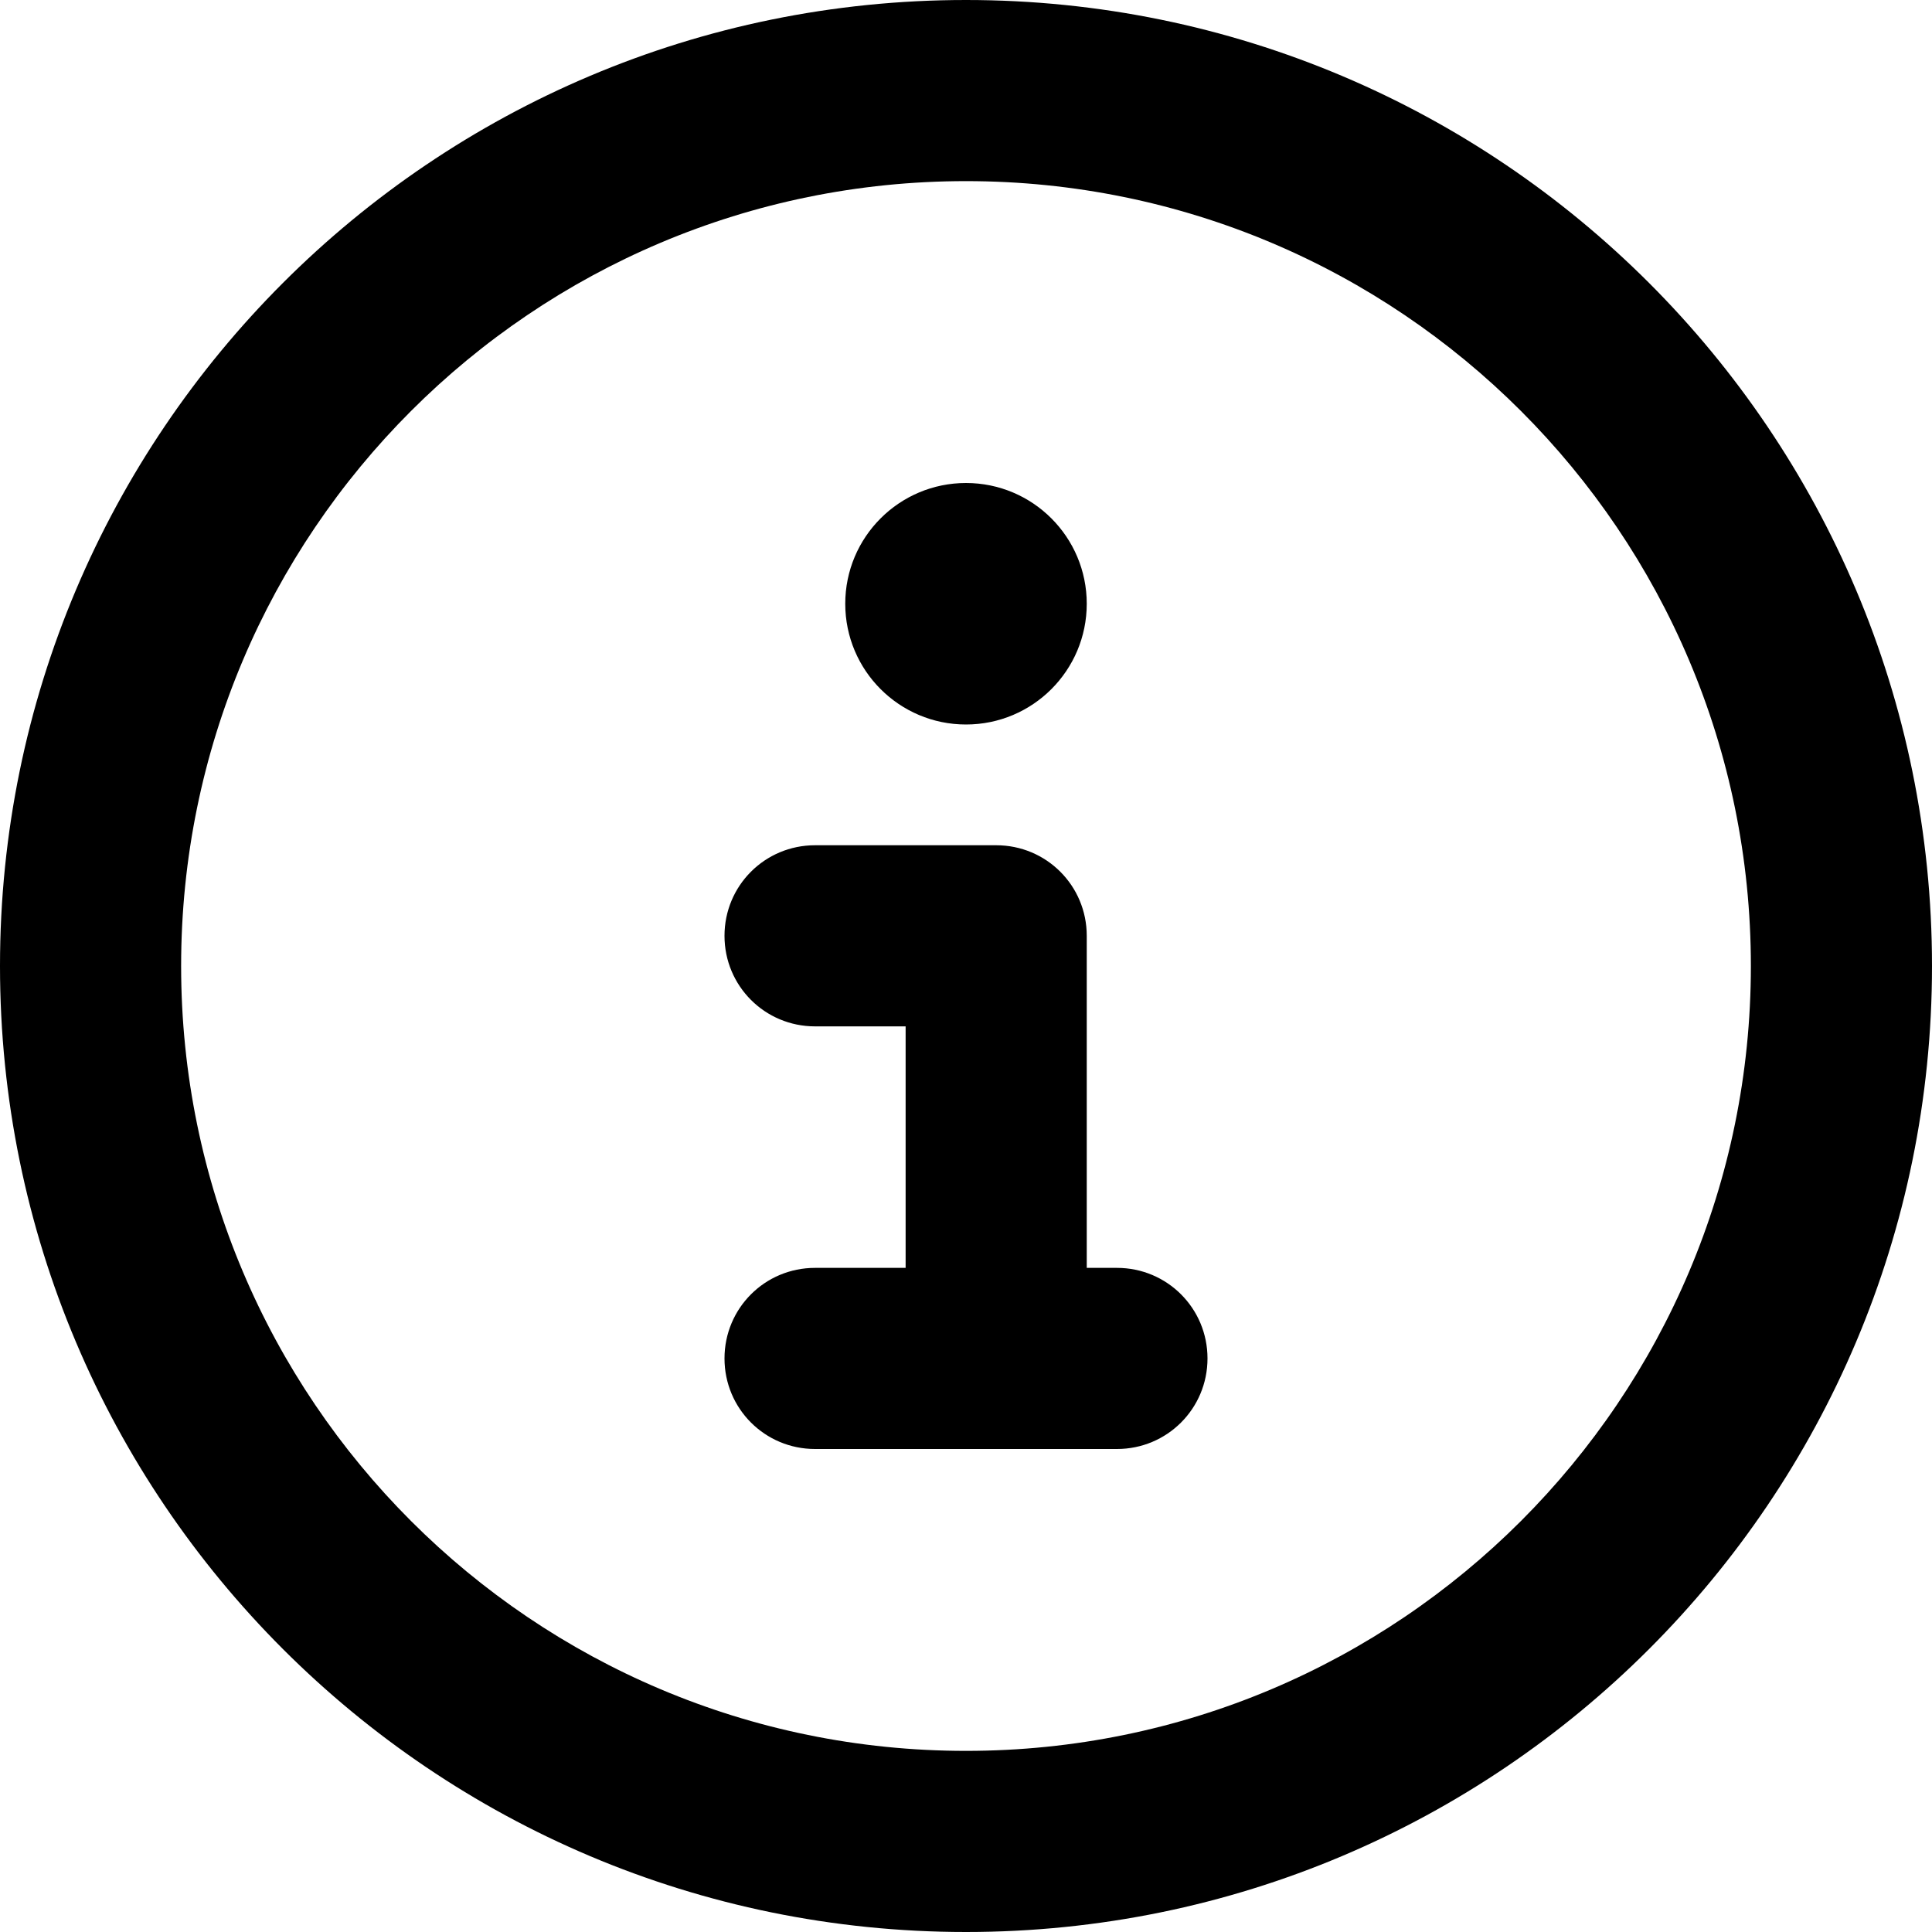
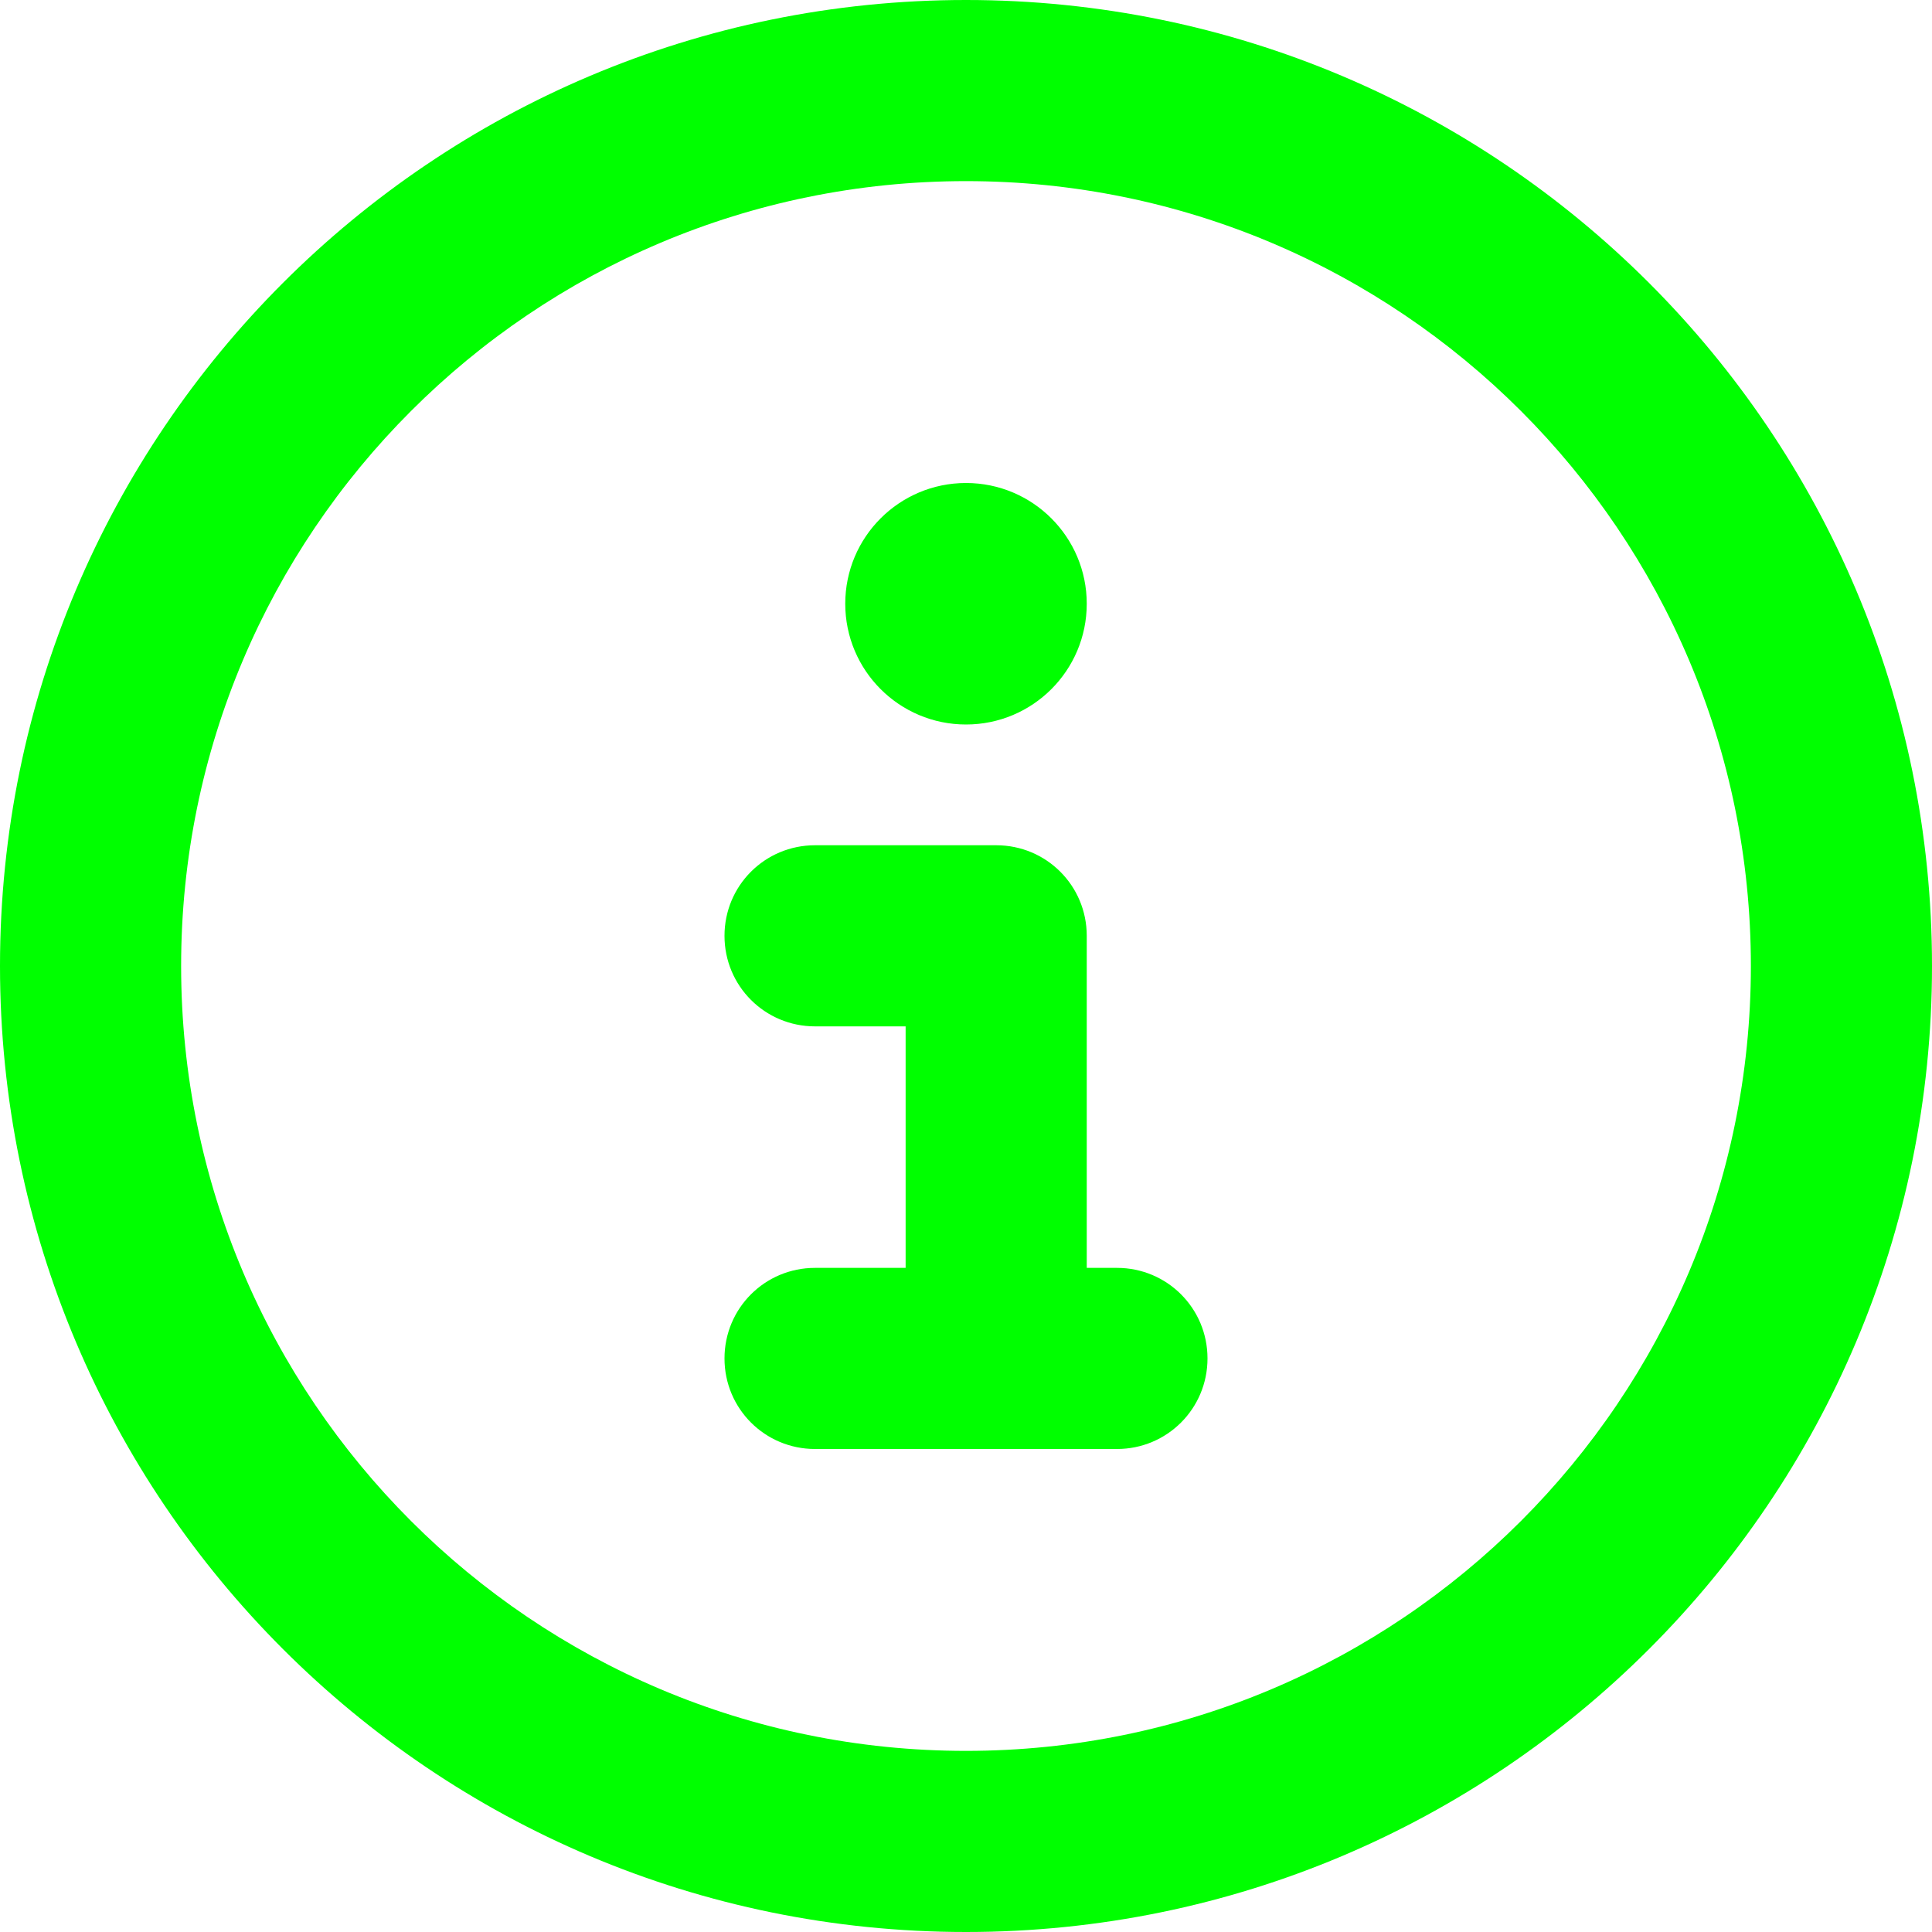
- <svg xmlns="http://www.w3.org/2000/svg" viewBox="0 0 512 512">
-   <path d="M256 48a208 208 0 1 1 0 416 208 208 0 1 1 0-416zm0 464A256 256 0 1 0 256 0a256 256 0 1 0 0 512zM216 336c-13.3 0-24 10.7-24 24s10.7 24 24 24h80c13.3 0 24-10.7 24-24s-10.7-24-24-24h-8V248c0-13.3-10.7-24-24-24H216c-13.3 0-24 10.7-24 24s10.7 24 24 24h24v64H216zm40-144a32 32 0 1 0 0-64 32 32 0 1 0 0 64z" />
+ <svg xmlns="http://www.w3.org/2000/svg" viewBox="0 0 512 512" version="1.1" id="svg1">
+   <defs id="defs1" />
+   <path d="M256 48a208 208 0 1 1 0 416 208 208 0 1 1 0-416zm0 464A256 256 0 1 0 256 0a256 256 0 1 0 0 512zM216 336c-13.3 0-24 10.7-24 24s10.7 24 24 24h80c13.3 0 24-10.7 24-24s-10.7-24-24-24h-8V248c0-13.3-10.7-24-24-24H216c-13.3 0-24 10.7-24 24s10.7 24 24 24h24v64H216zm40-144a32 32 0 1 0 0-64 32 32 0 1 0 0 64z" id="path1" style="fill:#00ff00" />
</svg>
